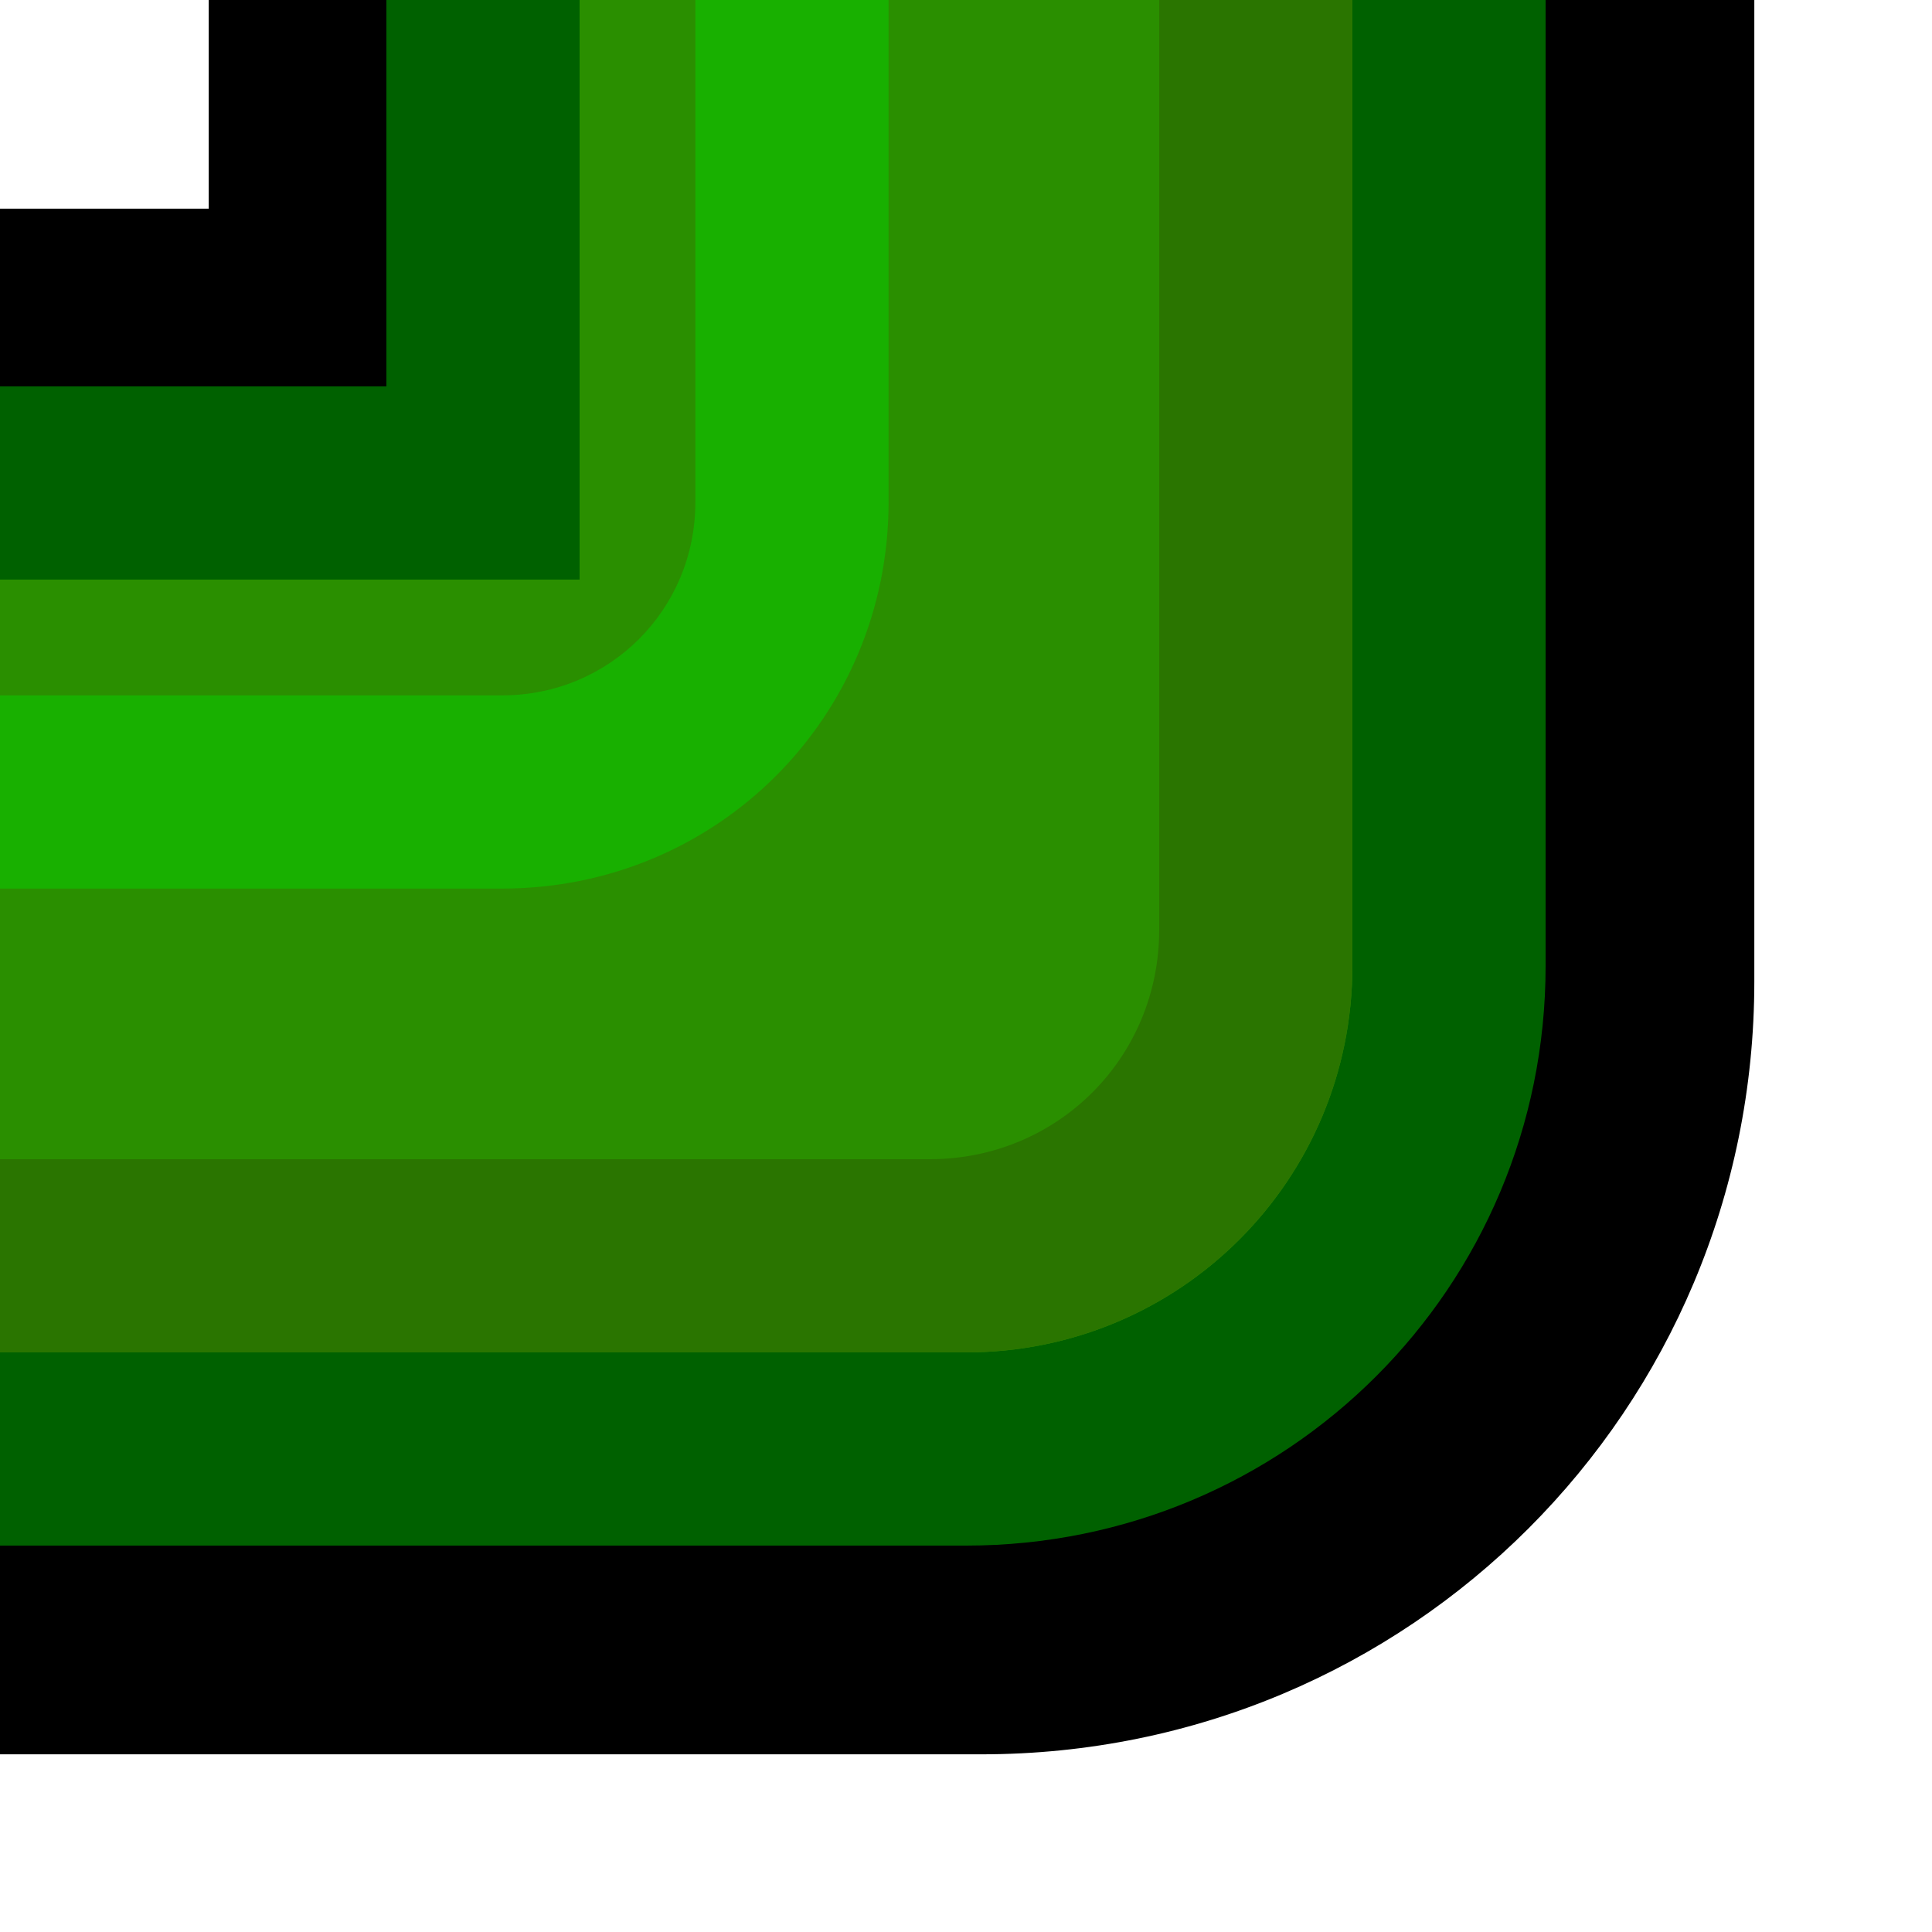
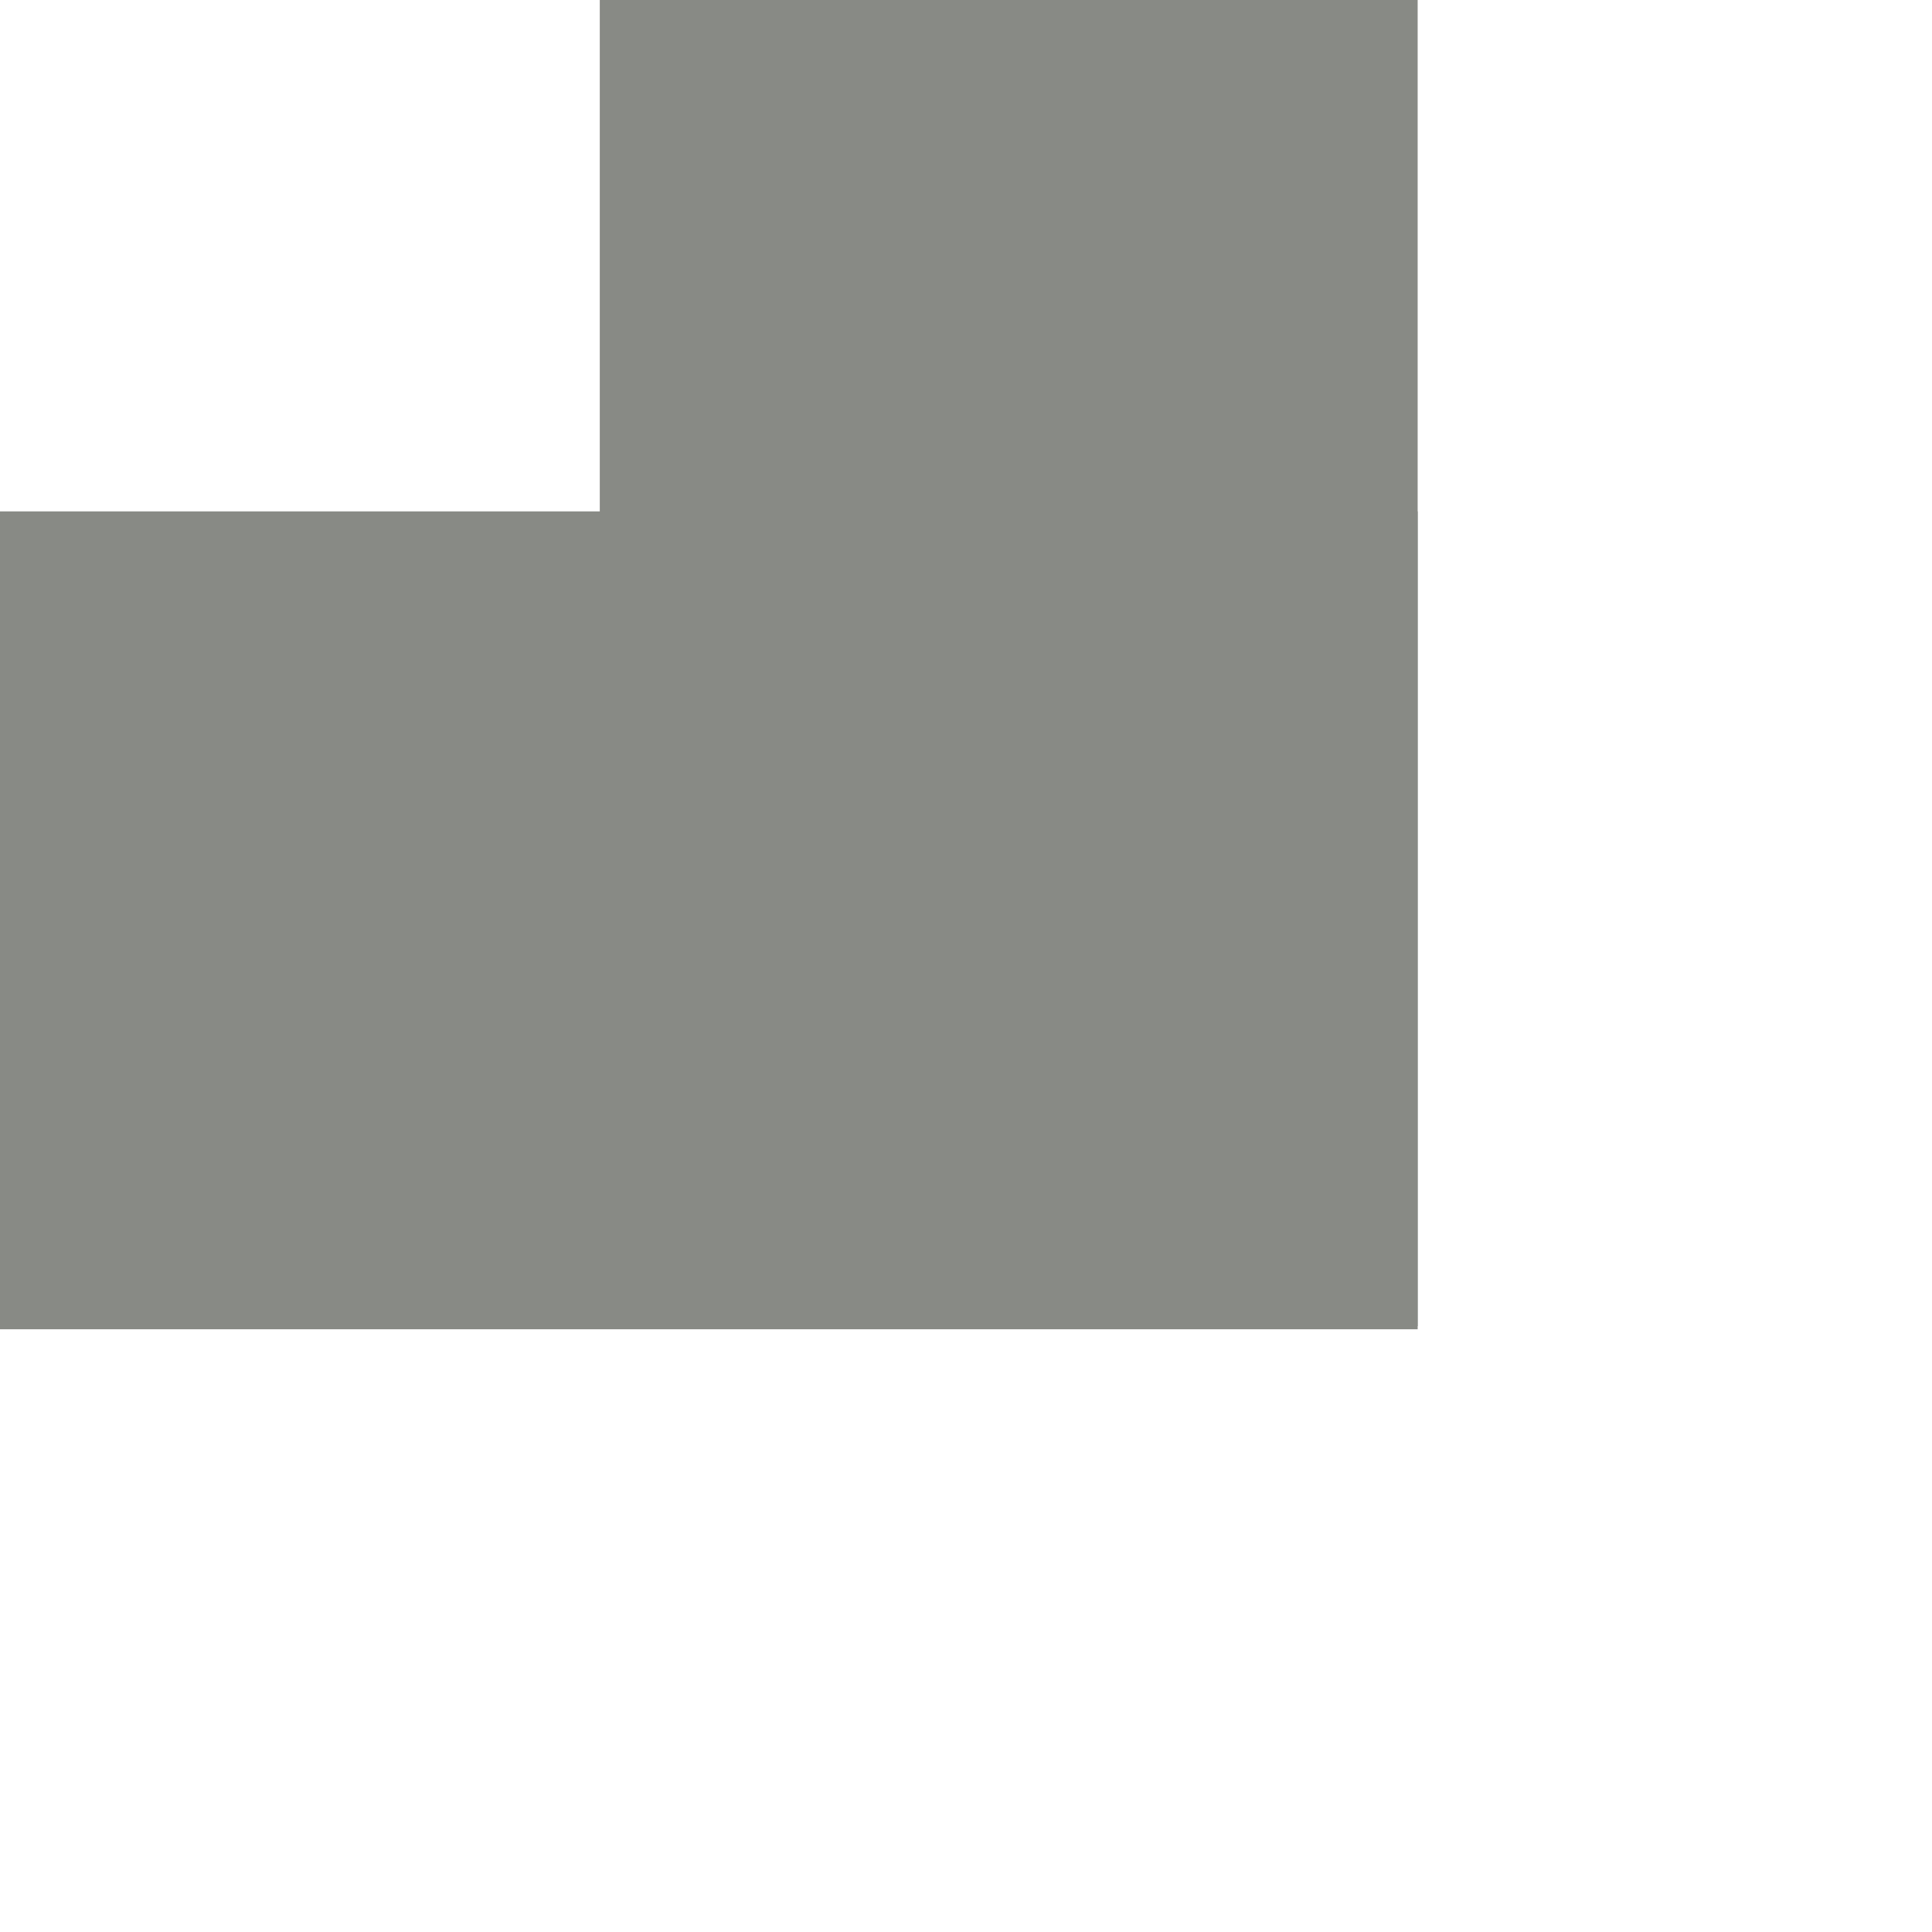
- <svg xmlns="http://www.w3.org/2000/svg" id="svg1" width="177.165px" height="177.165px">
+ <svg xmlns="http://www.w3.org/2000/svg" id="svg1" width="177.165px" height="177.165px" version="1.1">
  <defs id="defs3">
    <defs id="defs828">
      <defs id="defs829" />
      <defs id="defs837" />
    </defs>
  </defs>
-   <g id="g8273" transform="translate(-354.3307,1.525879e-5)">
-     <g id="g8257">
-       <path style="fill:#000000;fill-opacity:1;stroke:none;stroke-width:6.25;stroke-linecap:round;stroke-linejoin:round;stroke-miterlimit:4;stroke-dasharray:none;stroke-opacity:1" d="M -87.16,-512.357 C -126.42,-512.357 -158.026,-480.751 -158.026,-441.491 C -158.026,-264.326 -158.026,-87.16 -158.026,90.005 C -158.026,129.265 -126.42,160.871 -87.16,160.871 C 90.005,160.871 267.171,160.871 444.336,160.871 C 483.596,160.871 515.202,129.265 515.202,90.005 C 515.202,-87.16 515.202,-264.326 515.202,-441.491 C 515.202,-480.751 483.596,-512.357 444.336,-512.357 C 267.171,-512.357 90.005,-512.357 -87.16,-512.357 z M -16.294,-370.625 C 54.572,-370.625 125.438,-370.625 196.304,-370.625 C 196.304,-299.759 196.304,-228.893 196.304,-158.026 C 125.438,-158.026 54.572,-158.026 -16.294,-158.026 C -16.294,-228.893 -16.294,-299.759 -16.294,-370.625 z M 338.037,-370.625 C 349.848,-370.625 361.659,-370.625 373.47,-370.625 C 373.47,-299.759 373.47,-228.893 373.47,-158.026 C 361.659,-158.026 349.848,-158.026 338.037,-158.026 C 338.037,-228.893 338.037,-299.759 338.037,-370.625 z M -16.294,-16.294 C 54.572,-16.294 125.438,-16.294 196.304,-16.294 C 196.304,-4.483 196.304,7.328 196.304,19.139 C 125.438,19.139 54.572,19.139 -16.294,19.139 C -16.294,7.328 -16.294,-4.483 -16.294,-16.294 z M 338.037,-16.294 C 349.848,-16.294 361.659,-16.294 373.47,-16.294 C 373.47,-4.483 373.47,7.328 373.47,19.139 C 361.659,19.139 349.848,19.139 338.037,19.139 C 338.037,7.328 338.037,-4.483 338.037,-16.294 z " id="rect2083" />
-       <path style="fill:#006100;fill-opacity:1;stroke:none;stroke-width:6.25;stroke-linecap:round;stroke-linejoin:round;stroke-miterlimit:4;stroke-dasharray:none;stroke-opacity:1" d="M -88.583,-496.063 C -118.028,-496.063 -141.732,-472.358 -141.732,-442.913 L -141.732,88.583 C -141.732,118.028 -118.028,141.732 -88.583,141.732 L 442.913,141.732 C 472.358,141.732 496.063,118.028 496.063,88.583 L 496.063,-442.913 C 496.063,-472.358 472.358,-496.063 442.913,-496.063 L -88.583,-496.063 z M -35.433,-389.764 L 212.598,-389.764 L 212.598,-141.732 L -35.433,-141.732 L -35.433,-389.764 z M 318.898,-389.764 L 389.764,-389.764 L 389.764,-141.732 L 318.898,-141.732 L 318.898,-389.764 z M -35.433,-35.433 L 212.598,-35.433 L 212.598,35.433 L -35.433,35.433 L -35.433,-35.433 z M 318.898,-35.433 L 389.764,-35.433 L 389.764,35.433 L 318.898,35.433 L 318.898,-35.433 z " id="rect2055" />
-       <path style="fill:#2a8f00;fill-opacity:1;stroke:none;stroke-width:6.25;stroke-linecap:round;stroke-linejoin:round;stroke-miterlimit:4;stroke-dasharray:none;stroke-opacity:1" d="M -88.583,-478.346 C -108.213,-478.346 -124.016,-462.543 -124.016,-442.913 L -124.016,88.583 C -124.016,108.213 -108.213,124.016 -88.583,124.016 L 442.913,124.016 C 462.543,124.016 478.346,108.213 478.346,88.583 L 478.346,-442.913 C 478.346,-462.543 462.543,-478.346 442.913,-478.346 L -88.583,-478.346 z M -53.15,-407.48 L 230.315,-407.48 L 230.315,-124.016 L -53.15,-124.016 L -53.15,-407.48 z M 301.181,-407.48 L 407.48,-407.48 L 407.48,-124.016 L 301.181,-124.016 L 301.181,-407.48 z M -53.15,-53.15 L 230.315,-53.15 L 230.315,53.15 L -53.15,53.15 L -53.15,-53.15 z M 301.181,-53.15 L 407.48,-53.15 L 407.48,53.15 L 301.181,53.15 L 301.181,-53.15 z " id="rect2069" />
-       <path style="fill:#18b000;fill-opacity:1;stroke:none;stroke-width:6.25;stroke-linecap:round;stroke-linejoin:round;stroke-miterlimit:4;stroke-dasharray:none;stroke-opacity:1" d="M -77.967,-467.731 C -97.57,-467.731 -113.4,-451.901 -113.4,-432.298 L -113.4,63.765 C -113.4,78.336 -103.227,88.225 -90.701,93.662 C -93.663,90.523 -95.683,86.159 -95.683,81.482 L -95.683,-432.298 C -95.683,-442.018 -87.687,-450.014 -77.967,-450.014 L 435.813,-450.014 C 440.49,-450.014 444.854,-447.994 447.993,-445.031 C 442.556,-457.558 432.667,-467.731 418.096,-467.731 L -77.967,-467.731 z " id="rect5074" />
-       <path style="fill:#18b000;fill-opacity:1;stroke:none;stroke-width:6.25;stroke-linecap:round;stroke-linejoin:round;stroke-miterlimit:4;stroke-dasharray:none;stroke-opacity:1" d="M 235.948,-409.045 C 238.949,-405.865 240.931,-401.602 240.931,-396.865 L 240.931,-131.117 C 240.931,-121.27 233.061,-113.4 223.214,-113.4 L -42.534,-113.4 C -47.272,-113.4 -51.534,-115.382 -54.714,-118.383 C -49.277,-105.856 -39.388,-95.683 -24.817,-95.683 L 223.214,-95.683 C 242.817,-95.683 258.647,-111.513 258.647,-131.117 L 258.647,-379.148 C 258.647,-393.719 248.475,-403.608 235.948,-409.045 z " id="rect5084" />
-       <path style="fill:#18b000;fill-opacity:1;stroke:none;stroke-width:6.25;stroke-linecap:round;stroke-linejoin:round;stroke-miterlimit:4;stroke-dasharray:none;stroke-opacity:1" d="M 413.113,-409.045 C 416.114,-405.865 418.096,-401.602 418.096,-396.865 L 418.096,-131.117 C 418.096,-121.27 410.226,-113.4 400.38,-113.4 L 311.797,-113.4 C 307.059,-113.4 302.796,-115.382 299.617,-118.383 C 305.049,-105.867 314.955,-95.683 329.513,-95.683 L 400.38,-95.683 C 419.965,-95.683 435.813,-111.531 435.813,-131.117 L 435.813,-379.148 C 435.813,-393.706 425.629,-403.613 413.113,-409.045 z " id="rect5815" />
-       <path style="fill:#18b000;fill-opacity:1;stroke:none;stroke-width:6.25;stroke-linecap:round;stroke-linejoin:round;stroke-miterlimit:4;stroke-dasharray:none;stroke-opacity:1" d="M 413.113,-54.714 C 416.114,-51.534 418.096,-47.272 418.096,-42.534 L 418.096,46.049 C 418.096,55.895 410.226,63.765 400.38,63.765 L 311.797,63.765 C 307.059,63.765 302.796,61.784 299.617,58.783 C 305.08,71.37 314.872,81.482 329.513,81.482 L 400.38,81.482 C 420.077,81.482 435.813,65.747 435.813,46.049 L 435.813,-24.817 C 435.813,-39.459 425.701,-49.251 413.113,-54.714 z " id="rect5817" />
-       <path style="fill:#18b000;fill-opacity:1;stroke:none;stroke-width:6.25;stroke-linecap:round;stroke-linejoin:round;stroke-miterlimit:4;stroke-dasharray:none;stroke-opacity:1" d="M 235.948,-54.714 C 238.949,-51.534 240.931,-47.272 240.931,-42.534 C 240.931,-13.006 240.931,16.521 240.931,46.049 C 240.931,55.895 233.061,63.765 223.214,63.765 C 134.631,63.765 46.049,63.765 -42.534,63.765 C -47.272,63.765 -51.534,61.784 -54.714,58.783 C -49.251,71.37 -39.459,81.482 -24.817,81.482 C 57.86,81.482 140.537,81.482 223.214,81.482 C 242.912,81.482 258.647,65.747 258.647,46.049 C 258.647,22.427 258.647,-1.195 258.647,-24.817 C 258.647,-39.459 248.535,-49.251 235.948,-54.714 z " id="rect5819" />
-       <path style="fill:#2a7500;fill-opacity:1;stroke:none;stroke-width:6.25;stroke-linecap:round;stroke-linejoin:round;stroke-miterlimit:4;stroke-dasharray:none;stroke-opacity:1" d="M 439.592,-478.346 C 451.31,-478.346 460.63,-469.026 460.63,-457.308 C 460.63,-276.452 460.63,-95.595 460.63,85.261 C 460.63,96.979 451.31,106.299 439.592,106.299 C 258.735,106.299 77.879,106.299 -102.977,106.299 C -114.696,106.299 -124.016,96.979 -124.016,85.261 C -124.016,86.368 -124.016,87.475 -124.016,88.583 C -124.016,108.213 -108.213,124.016 -88.583,124.016 C 88.583,124.016 265.748,124.016 442.913,124.016 C 462.543,124.016 478.346,108.213 478.346,88.583 C 478.346,-88.583 478.346,-265.748 478.346,-442.913 C 478.346,-462.543 462.543,-478.346 442.913,-478.346 C 441.806,-478.346 440.699,-478.346 439.592,-478.346 z " id="path6556" />
-       <path style="fill:#2a7500;fill-opacity:1;stroke:none;stroke-width:6.25;stroke-linecap:round;stroke-linejoin:round;stroke-miterlimit:4;stroke-dasharray:none;stroke-opacity:1" d="M -49.828,-70.866 C -61.546,-70.866 -70.866,-61.546 -70.866,-49.828 L -70.866,32.111 C -70.866,42.561 -63.084,50.296 -53.15,52.042 L -53.15,-53.15 L 229.208,-53.15 C 227.461,-63.084 219.726,-70.866 209.277,-70.866 L -49.828,-70.866 z " id="rect7287" />
-       <path style="fill:#2a7500;fill-opacity:1;stroke:none;stroke-width:6.25;stroke-linecap:round;stroke-linejoin:round;stroke-miterlimit:4;stroke-dasharray:none;stroke-opacity:1" d="M -49.828,-425.197 C -61.546,-425.197 -70.866,-415.877 -70.866,-404.158 L -70.866,-145.054 C -70.866,-134.604 -63.084,-126.869 -53.15,-125.123 L -53.15,-407.48 L 229.208,-407.48 C 227.461,-417.414 219.726,-425.197 209.277,-425.197 L -49.828,-425.197 z " id="rect7289" />
-       <path style="fill:#2a7500;fill-opacity:1;stroke:none;stroke-width:6.25;stroke-linecap:round;stroke-linejoin:round;stroke-miterlimit:4;stroke-dasharray:none;stroke-opacity:1" d="M 304.503,-425.197 C 292.785,-425.197 283.465,-415.877 283.465,-404.158 L 283.465,-145.054 C 283.465,-134.604 291.247,-126.869 301.181,-125.123 L 301.181,-407.48 L 406.373,-407.48 C 404.627,-417.414 396.892,-425.197 386.442,-425.197 L 304.503,-425.197 z " id="rect7291" />
-       <path style="fill:#2a7500;fill-opacity:1;stroke:none;stroke-width:6.25;stroke-linecap:round;stroke-linejoin:round;stroke-miterlimit:4;stroke-dasharray:none;stroke-opacity:1" d="M 304.503,-70.866 C 292.785,-70.866 283.465,-61.546 283.465,-49.828 L 283.465,32.111 C 283.465,42.561 291.247,50.296 301.181,52.042 L 301.181,-53.15 L 406.373,-53.15 C 404.627,-63.084 396.892,-70.866 386.442,-70.866 L 304.503,-70.866 z " id="rect7293" />
-     </g>
-   </g>
+   <rect transform="matrix(0,1,-1,0,0,0)" style="color:#000000;clip-rule:nonzero;display:inline;overflow:visible;visibility:visible;opacity:1;isolation:auto;mix-blend-mode:normal;color-interpolation:sRGB;color-interpolation-filters:linearRGB;solid-color:#000000;solid-opacity:1;fill:#888a85;fill-opacity:1;fill-rule:nonzero;stroke:#888a85;stroke-width:17.759;stroke-linecap:round;stroke-linejoin:miter;stroke-miterlimit:4;stroke-dasharray:none;stroke-dashoffset:0;stroke-opacity:1;marker:none;color-rendering:auto;image-rendering:auto;shape-rendering:auto;text-rendering:auto;enable-background:accumulate" id="rect6160" width="57.241" height="132.241" x="55.775" y="-121.12" />
+   <rect y="-112.732" x="-121.12" height="132.241" width="57.241" id="rect6179" style="color:#000000;clip-rule:nonzero;display:inline;overflow:visible;visibility:visible;opacity:1;isolation:auto;mix-blend-mode:normal;color-interpolation:sRGB;color-interpolation-filters:linearRGB;solid-color:#000000;solid-opacity:1;fill:#888a85;fill-opacity:1;fill-rule:nonzero;stroke:#888a85;stroke-width:17.759;stroke-linecap:round;stroke-linejoin:miter;stroke-miterlimit:4;stroke-dasharray:none;stroke-dashoffset:0;stroke-opacity:1;marker:none;color-rendering:auto;image-rendering:auto;shape-rendering:auto;text-rendering:auto;enable-background:accumulate" transform="scale(-1,-1)" />
</svg>
